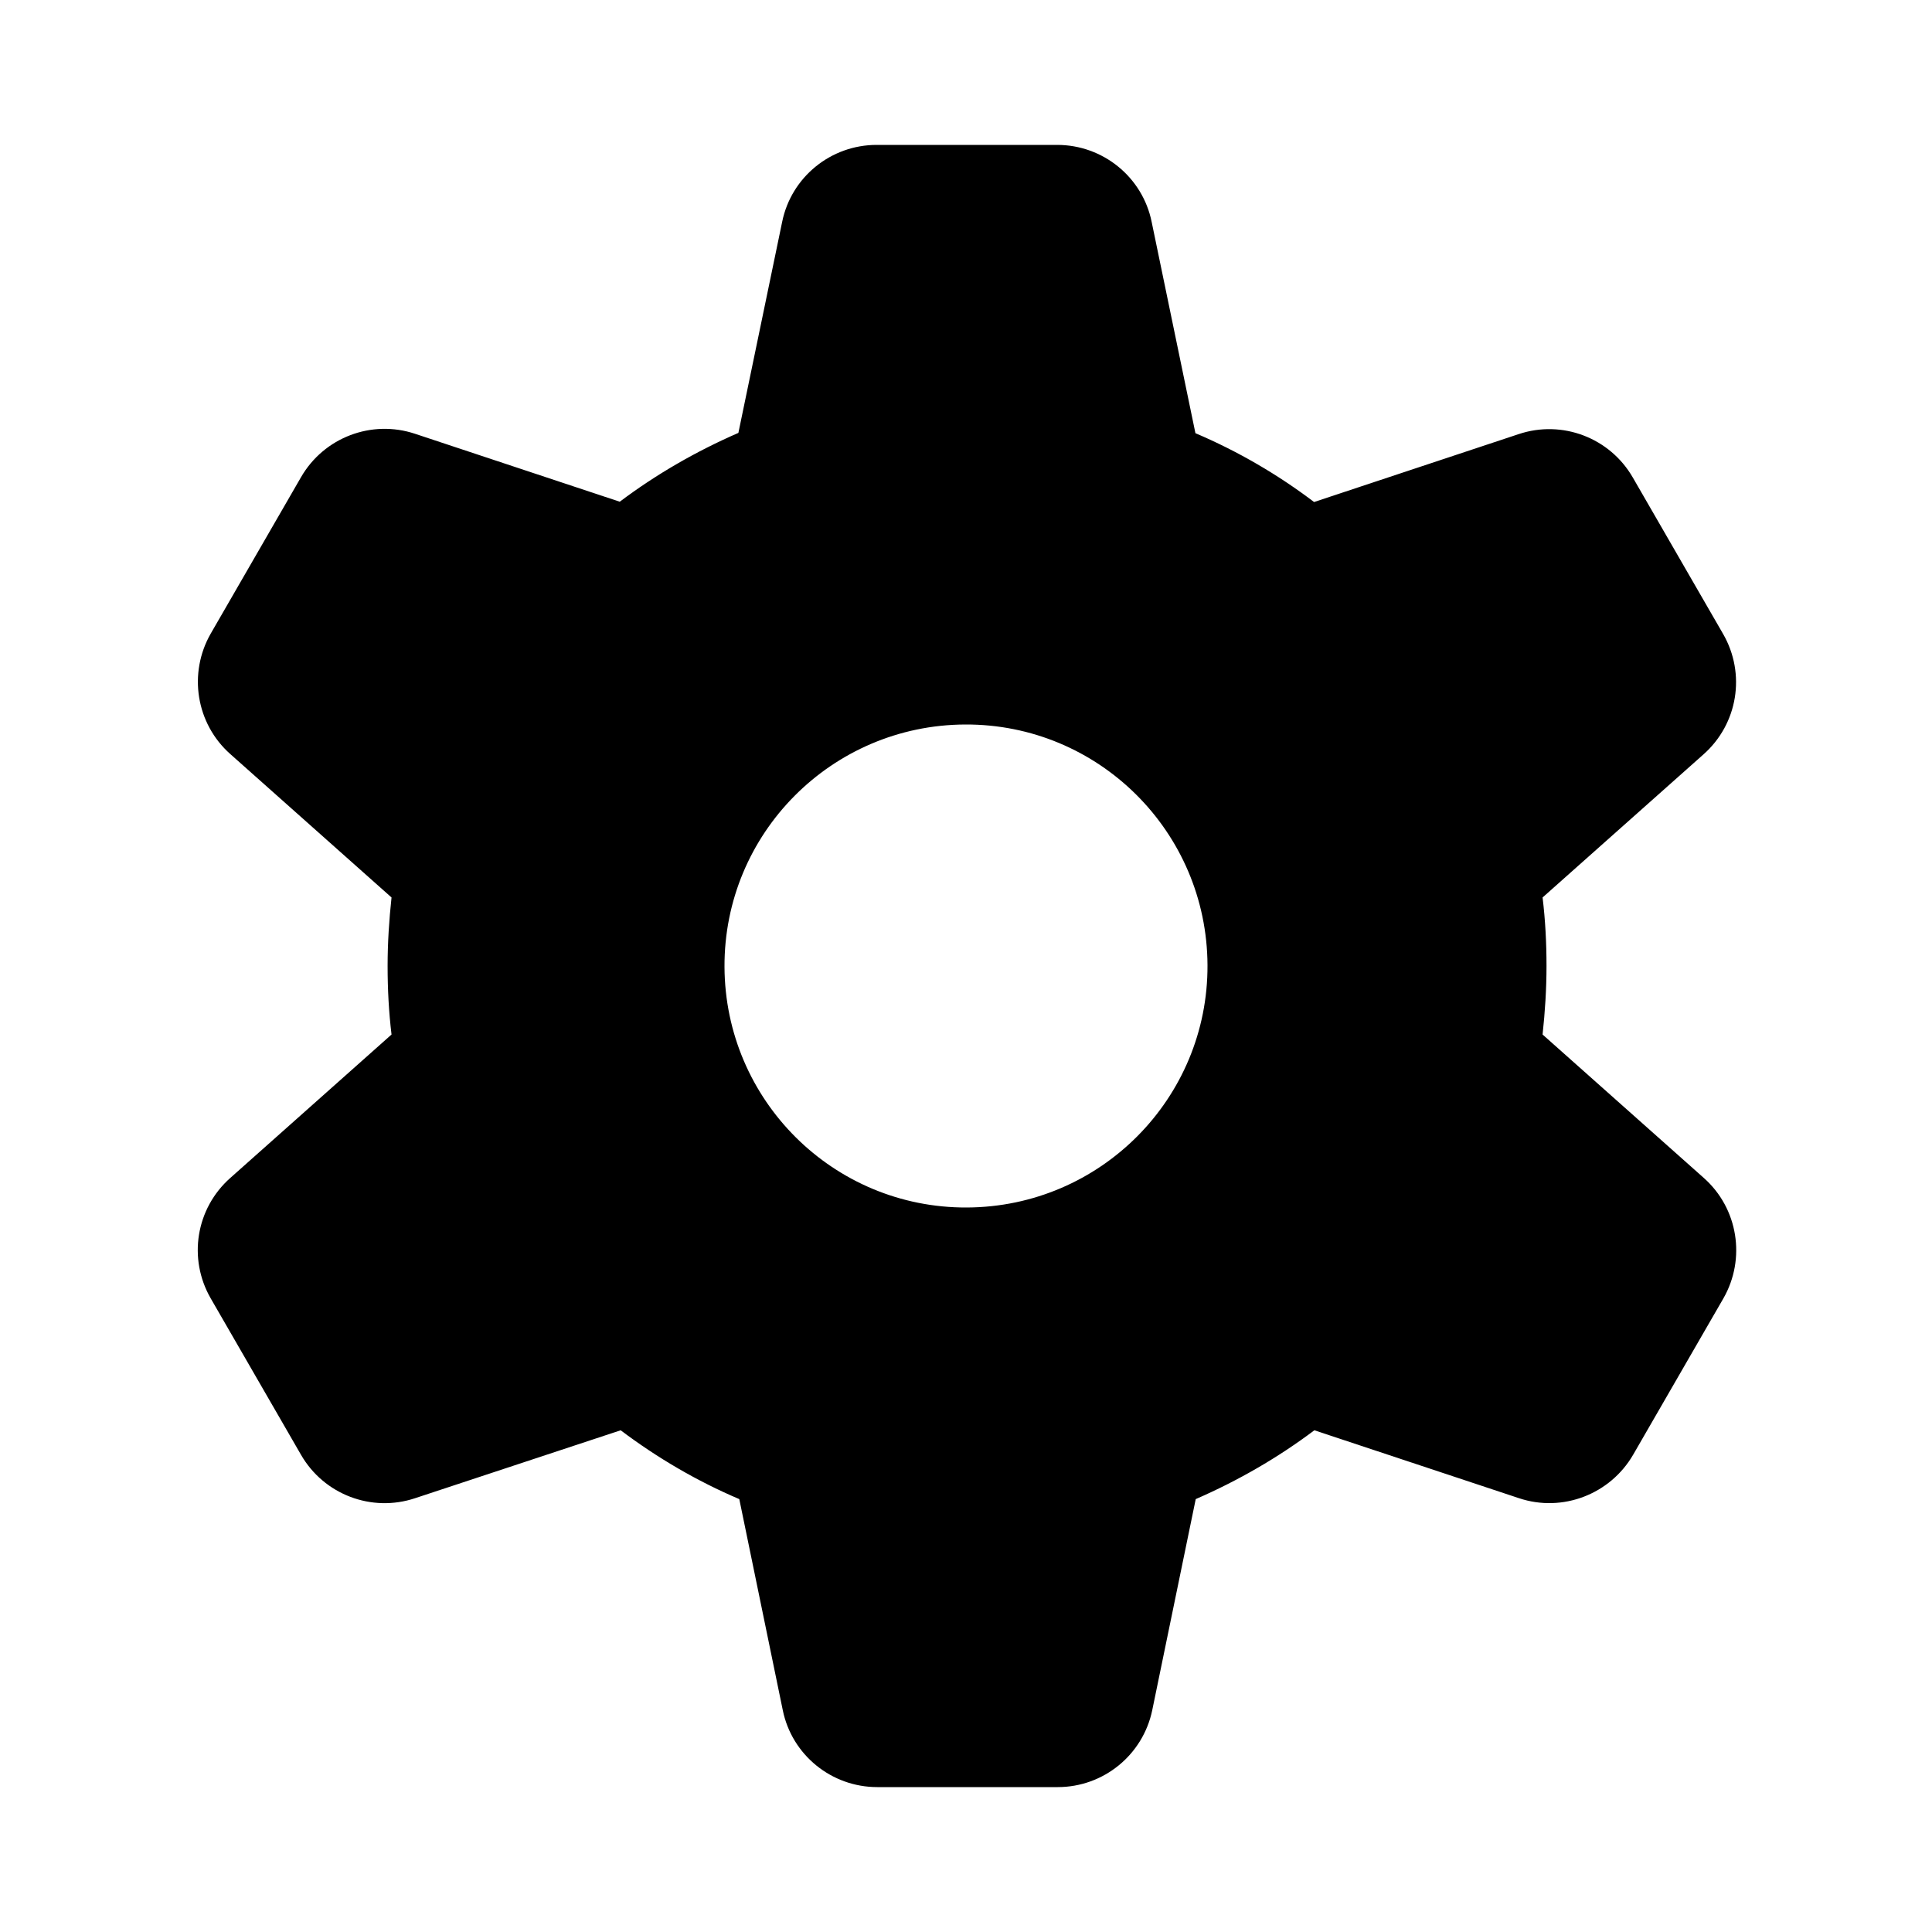
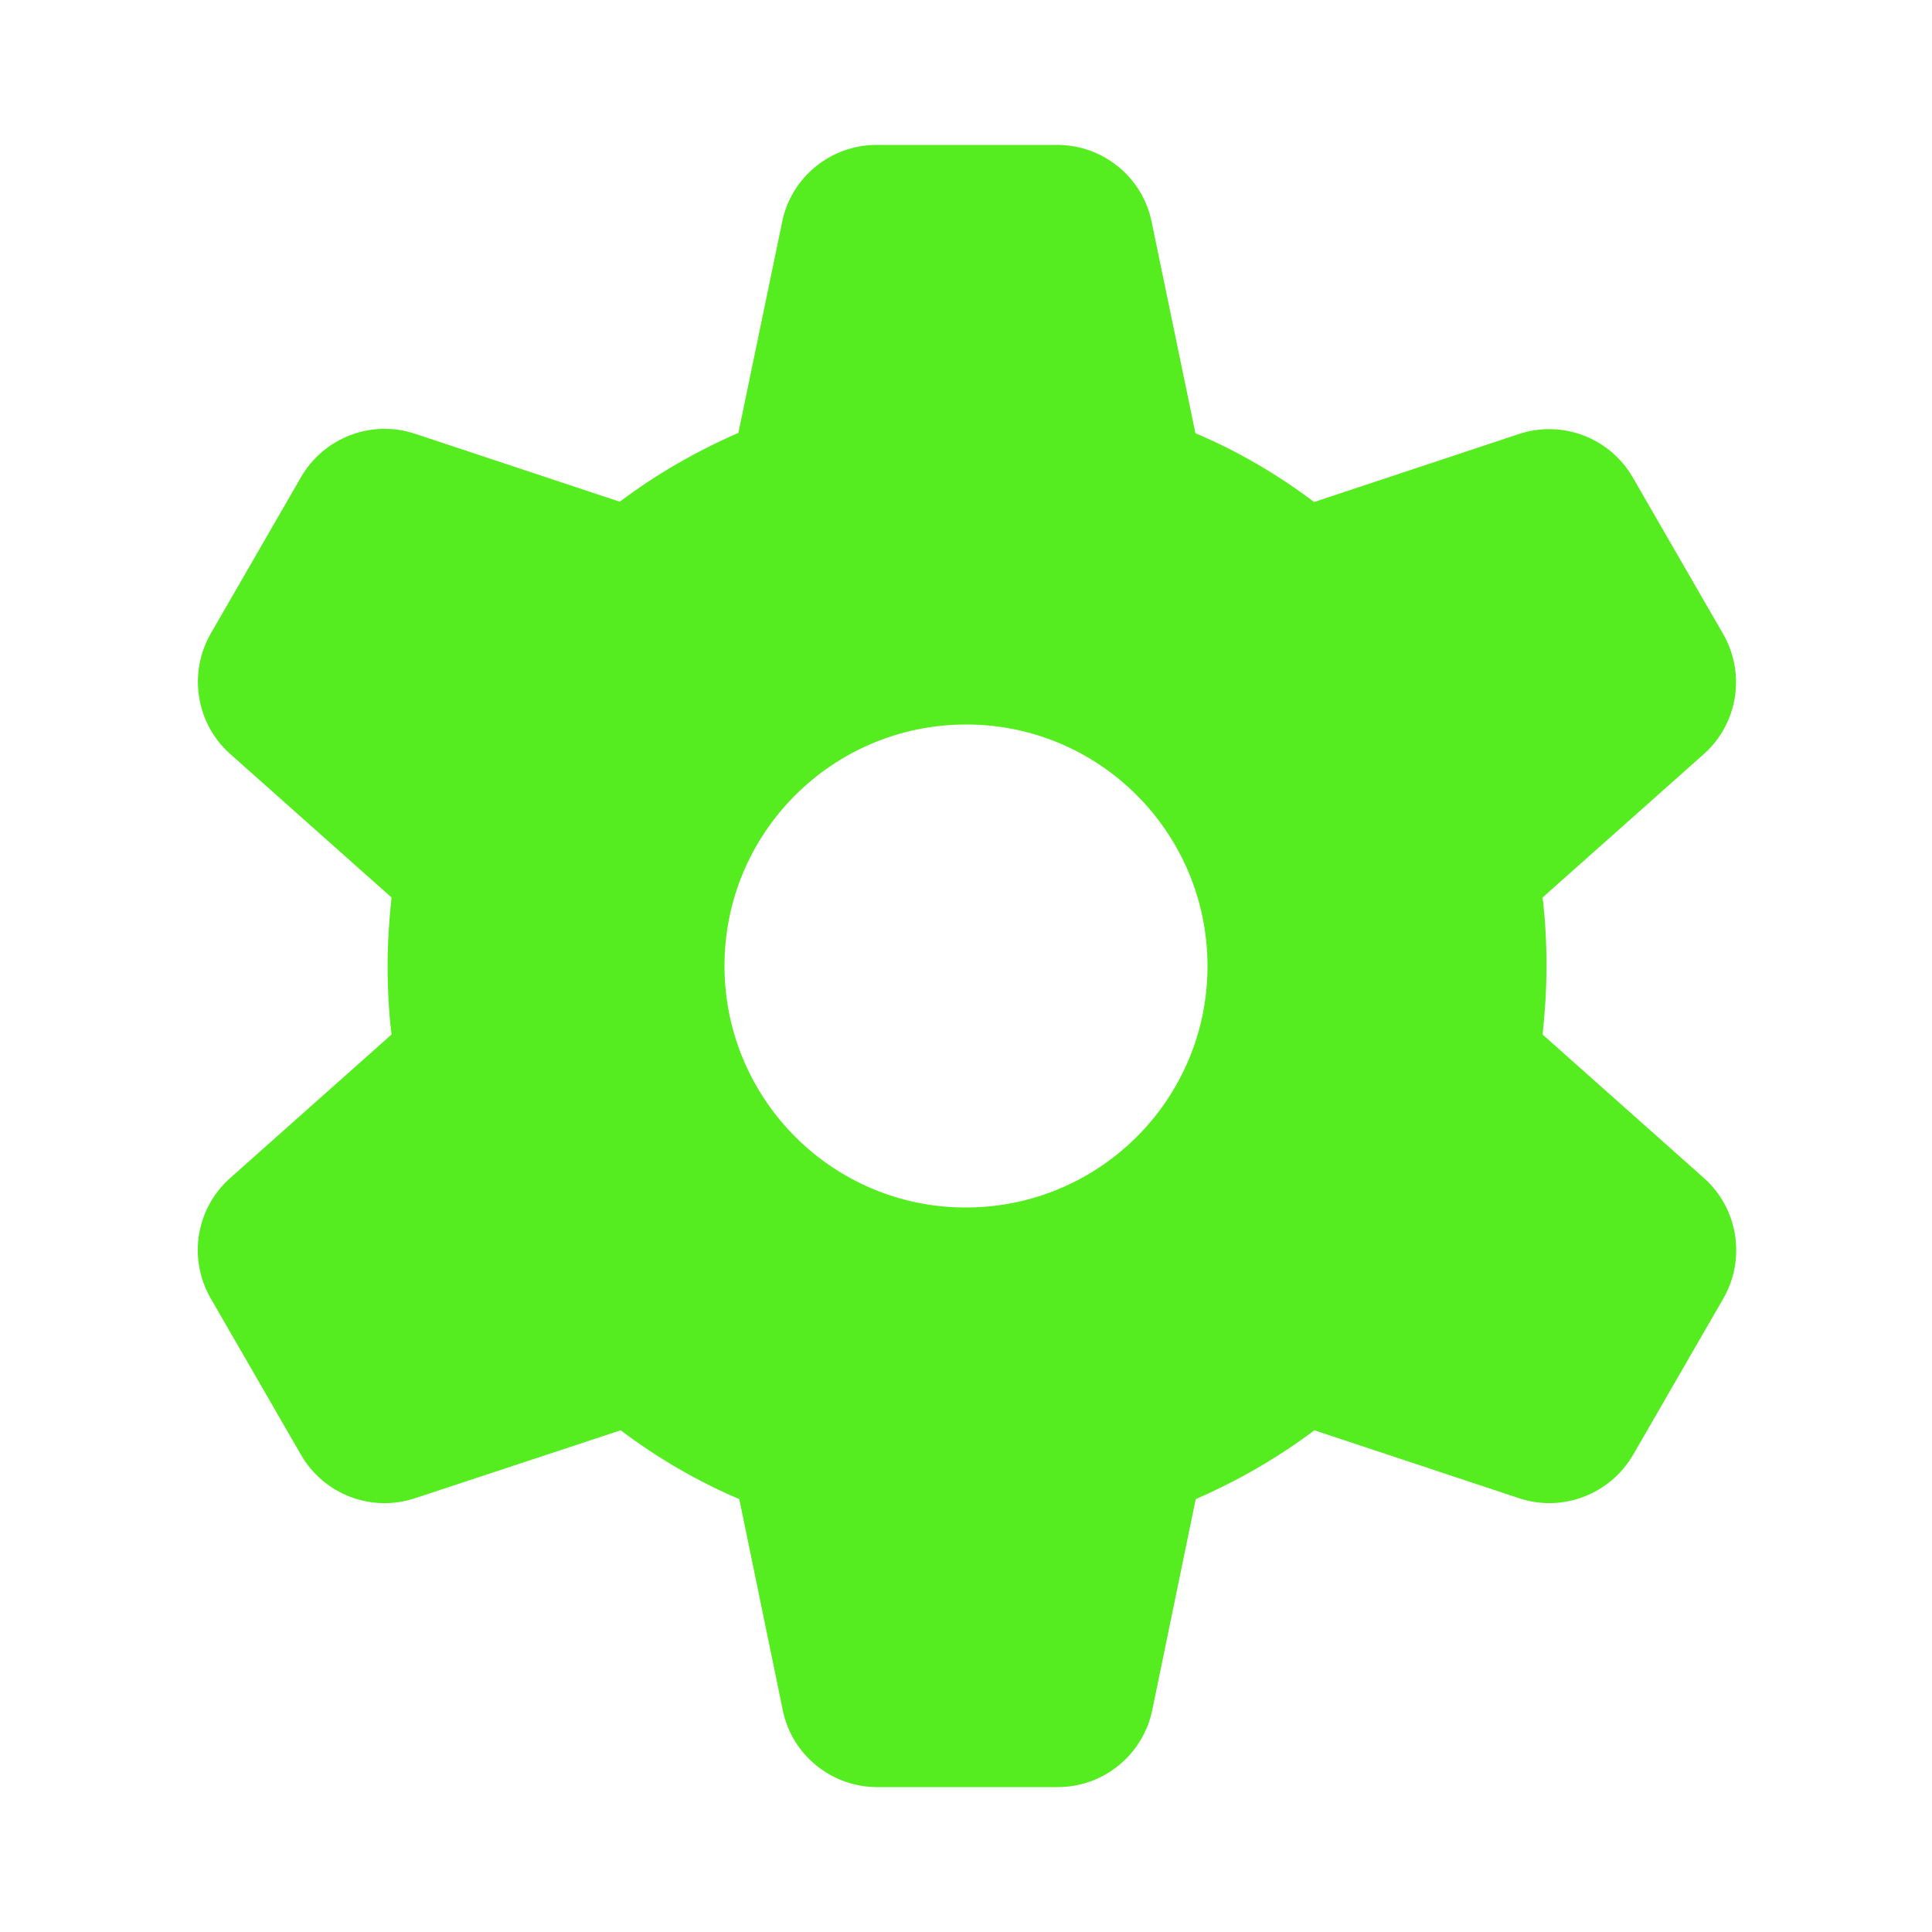
<svg xmlns="http://www.w3.org/2000/svg" viewBox="0 0 640 640">
-   <path d="M259.1 73.5C262.1 58.7 275.2 48 290.4 48L350.2 48C365.4 48 378.5 58.7 381.5 73.5L396 143.5C410.1 149.5 423.3 157.2 435.3 166.3L503.1 143.8C517.5 139 533.3 145 540.9 158.2L570.8 210C578.4 223.2 575.7 239.8 564.3 249.9L511 297.3C511.9 304.7 512.3 312.3 512.3 320C512.3 327.7 511.8 335.3 511 342.7L564.4 390.2C575.8 400.3 578.4 417 570.9 430.1L541 481.9C533.4 495 517.6 501.1 503.2 496.3L435.4 473.8C423.3 482.9 410.1 490.5 396.1 496.6L381.7 566.5C378.6 581.4 365.5 592 350.4 592L290.6 592C275.4 592 262.3 581.3 259.3 566.5L244.9 496.6C230.8 490.6 217.7 482.9 205.6 473.8L137.5 496.3C123.1 501.1 107.3 495.1 99.7 481.9L69.8 430.1C62.2 416.9 64.9 400.3 76.3 390.2L129.7 342.7C128.8 335.3 128.4 327.7 128.4 320C128.4 312.3 128.9 304.7 129.7 297.3L76.3 249.8C64.9 239.7 62.3 223 69.8 209.9L99.7 158.1C107.3 144.9 123.1 138.9 137.5 143.7L205.3 166.2C217.4 157.1 230.6 149.5 244.6 143.4L259.1 73.5zM320.3 400C364.5 399.8 400.2 363.9 400 319.7C399.8 275.5 363.9 239.8 319.7 240C275.5 240.2 239.8 276.1 240 320.3C240.2 364.5 276.1 400.2 320.3 400z" />
+   <path fill="#55ec20" d="M259.1 73.5C262.1 58.7 275.2 48 290.4 48L350.2 48C365.4 48 378.5 58.7 381.5 73.5L396 143.5C410.1 149.5 423.3 157.2 435.3 166.3L503.1 143.8C517.5 139 533.3 145 540.9 158.2L570.8 210C578.4 223.2 575.7 239.8 564.3 249.9L511 297.3C511.9 304.7 512.3 312.3 512.3 320C512.3 327.7 511.8 335.3 511 342.7L564.4 390.2C575.8 400.3 578.4 417 570.9 430.1L541 481.9C533.4 495 517.6 501.1 503.2 496.3L435.4 473.8C423.3 482.9 410.1 490.5 396.1 496.6L381.7 566.5C378.6 581.4 365.5 592 350.4 592L290.6 592C275.4 592 262.3 581.3 259.3 566.5L244.9 496.6C230.8 490.6 217.7 482.9 205.6 473.8L137.5 496.3C123.1 501.1 107.3 495.1 99.7 481.9L69.8 430.1C62.2 416.9 64.9 400.3 76.3 390.2L129.7 342.7C128.8 335.3 128.4 327.7 128.4 320C128.4 312.3 128.9 304.7 129.7 297.3L76.3 249.8C64.9 239.7 62.3 223 69.8 209.9L99.7 158.1C107.3 144.9 123.1 138.9 137.5 143.7L205.3 166.2C217.4 157.1 230.6 149.5 244.6 143.4L259.1 73.5zM320.3 400C364.5 399.8 400.2 363.9 400 319.7C399.8 275.5 363.9 239.8 319.7 240C275.5 240.2 239.8 276.1 240 320.3C240.2 364.5 276.1 400.2 320.3 400z" />
</svg>
